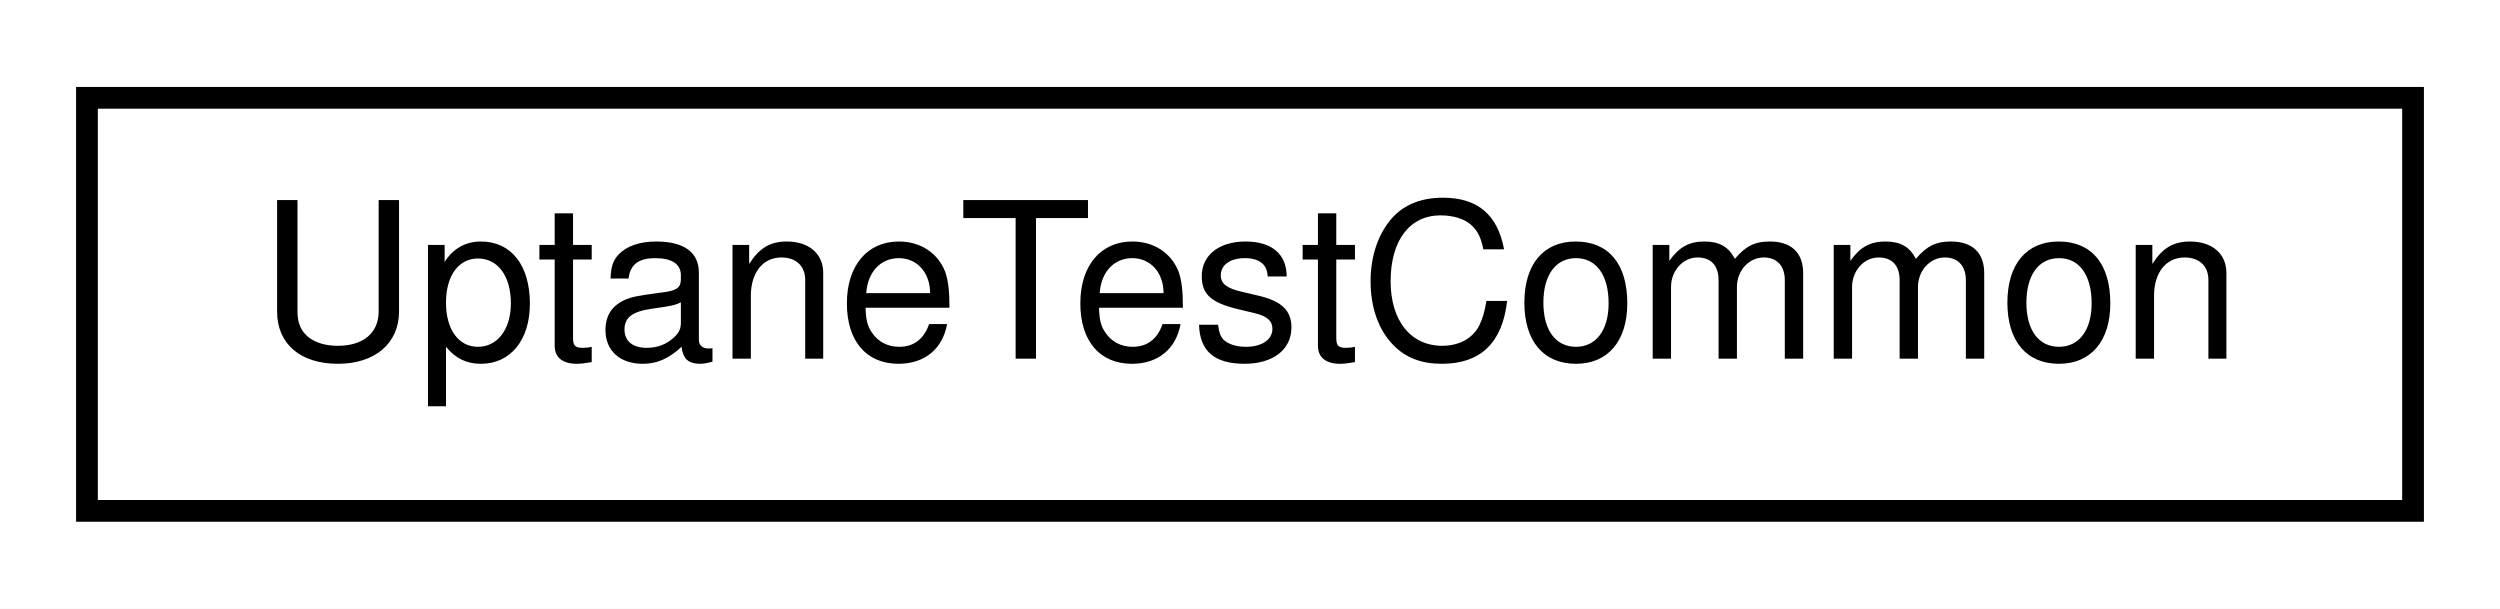
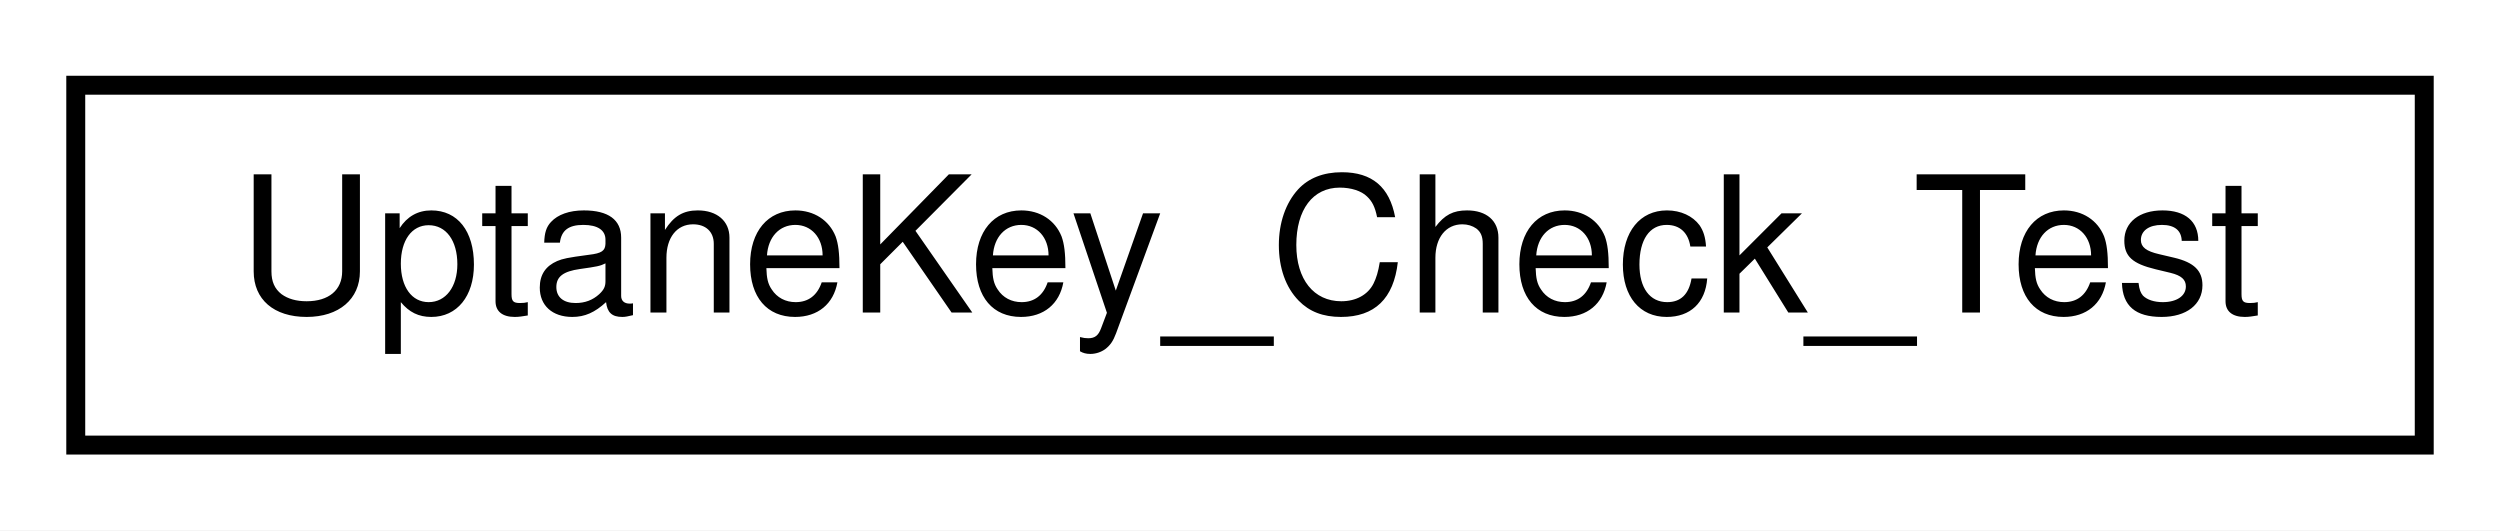
- <svg xmlns="http://www.w3.org/2000/svg" xmlns:xlink="http://www.w3.org/1999/xlink" width="115pt" height="28pt" viewBox="0.00 0.00 115.00 28.00">
+ <svg xmlns="http://www.w3.org/2000/svg" xmlns:xlink="http://www.w3.org/1999/xlink" width="132pt" height="28pt" viewBox="0.00 0.00 132.00 28.00">
  <g id="graph0" class="graph" transform="scale(1 1) rotate(0) translate(4 24)">
-     <polygon fill="#ffffff" stroke="transparent" points="-4,4 -4,-24 111,-24 111,4 -4,4" />
+     <polygon fill="#ffffff" stroke="transparent" points="-4,4 -4,-24 128,-24 128,4 -4,4" />
    <g id="node1" class="node">
      <g id="a_node1">
-         <a xlink:href="struct_uptane_test_common.html" target="_top" xlink:title="UptaneTestCommon">
-           <polygon fill="#ffffff" stroke="#000000" points="0,-.5 0,-19.5 107,-19.5 107,-.5 0,-.5" />
-           <text text-anchor="middle" x="53.5" y="-7.5" font-family="Helvetica,sans-Serif" font-size="10.00" fill="#000000">UptaneTestCommon</text>
+         <a xlink:href="class_uptane_key___check___test.html" target="_top" xlink:title="UptaneKey_Check_Test">
+           <polygon fill="#ffffff" stroke="#000000" points="0,-.5 0,-19.5 124,-19.5 124,-.5 0,-.5" />
+           <text text-anchor="middle" x="62" y="-7.5" font-family="Helvetica,sans-Serif" font-size="10.00" fill="#000000">UptaneKey_Check_Test</text>
        </a>
      </g>
    </g>
  </g>
</svg>
